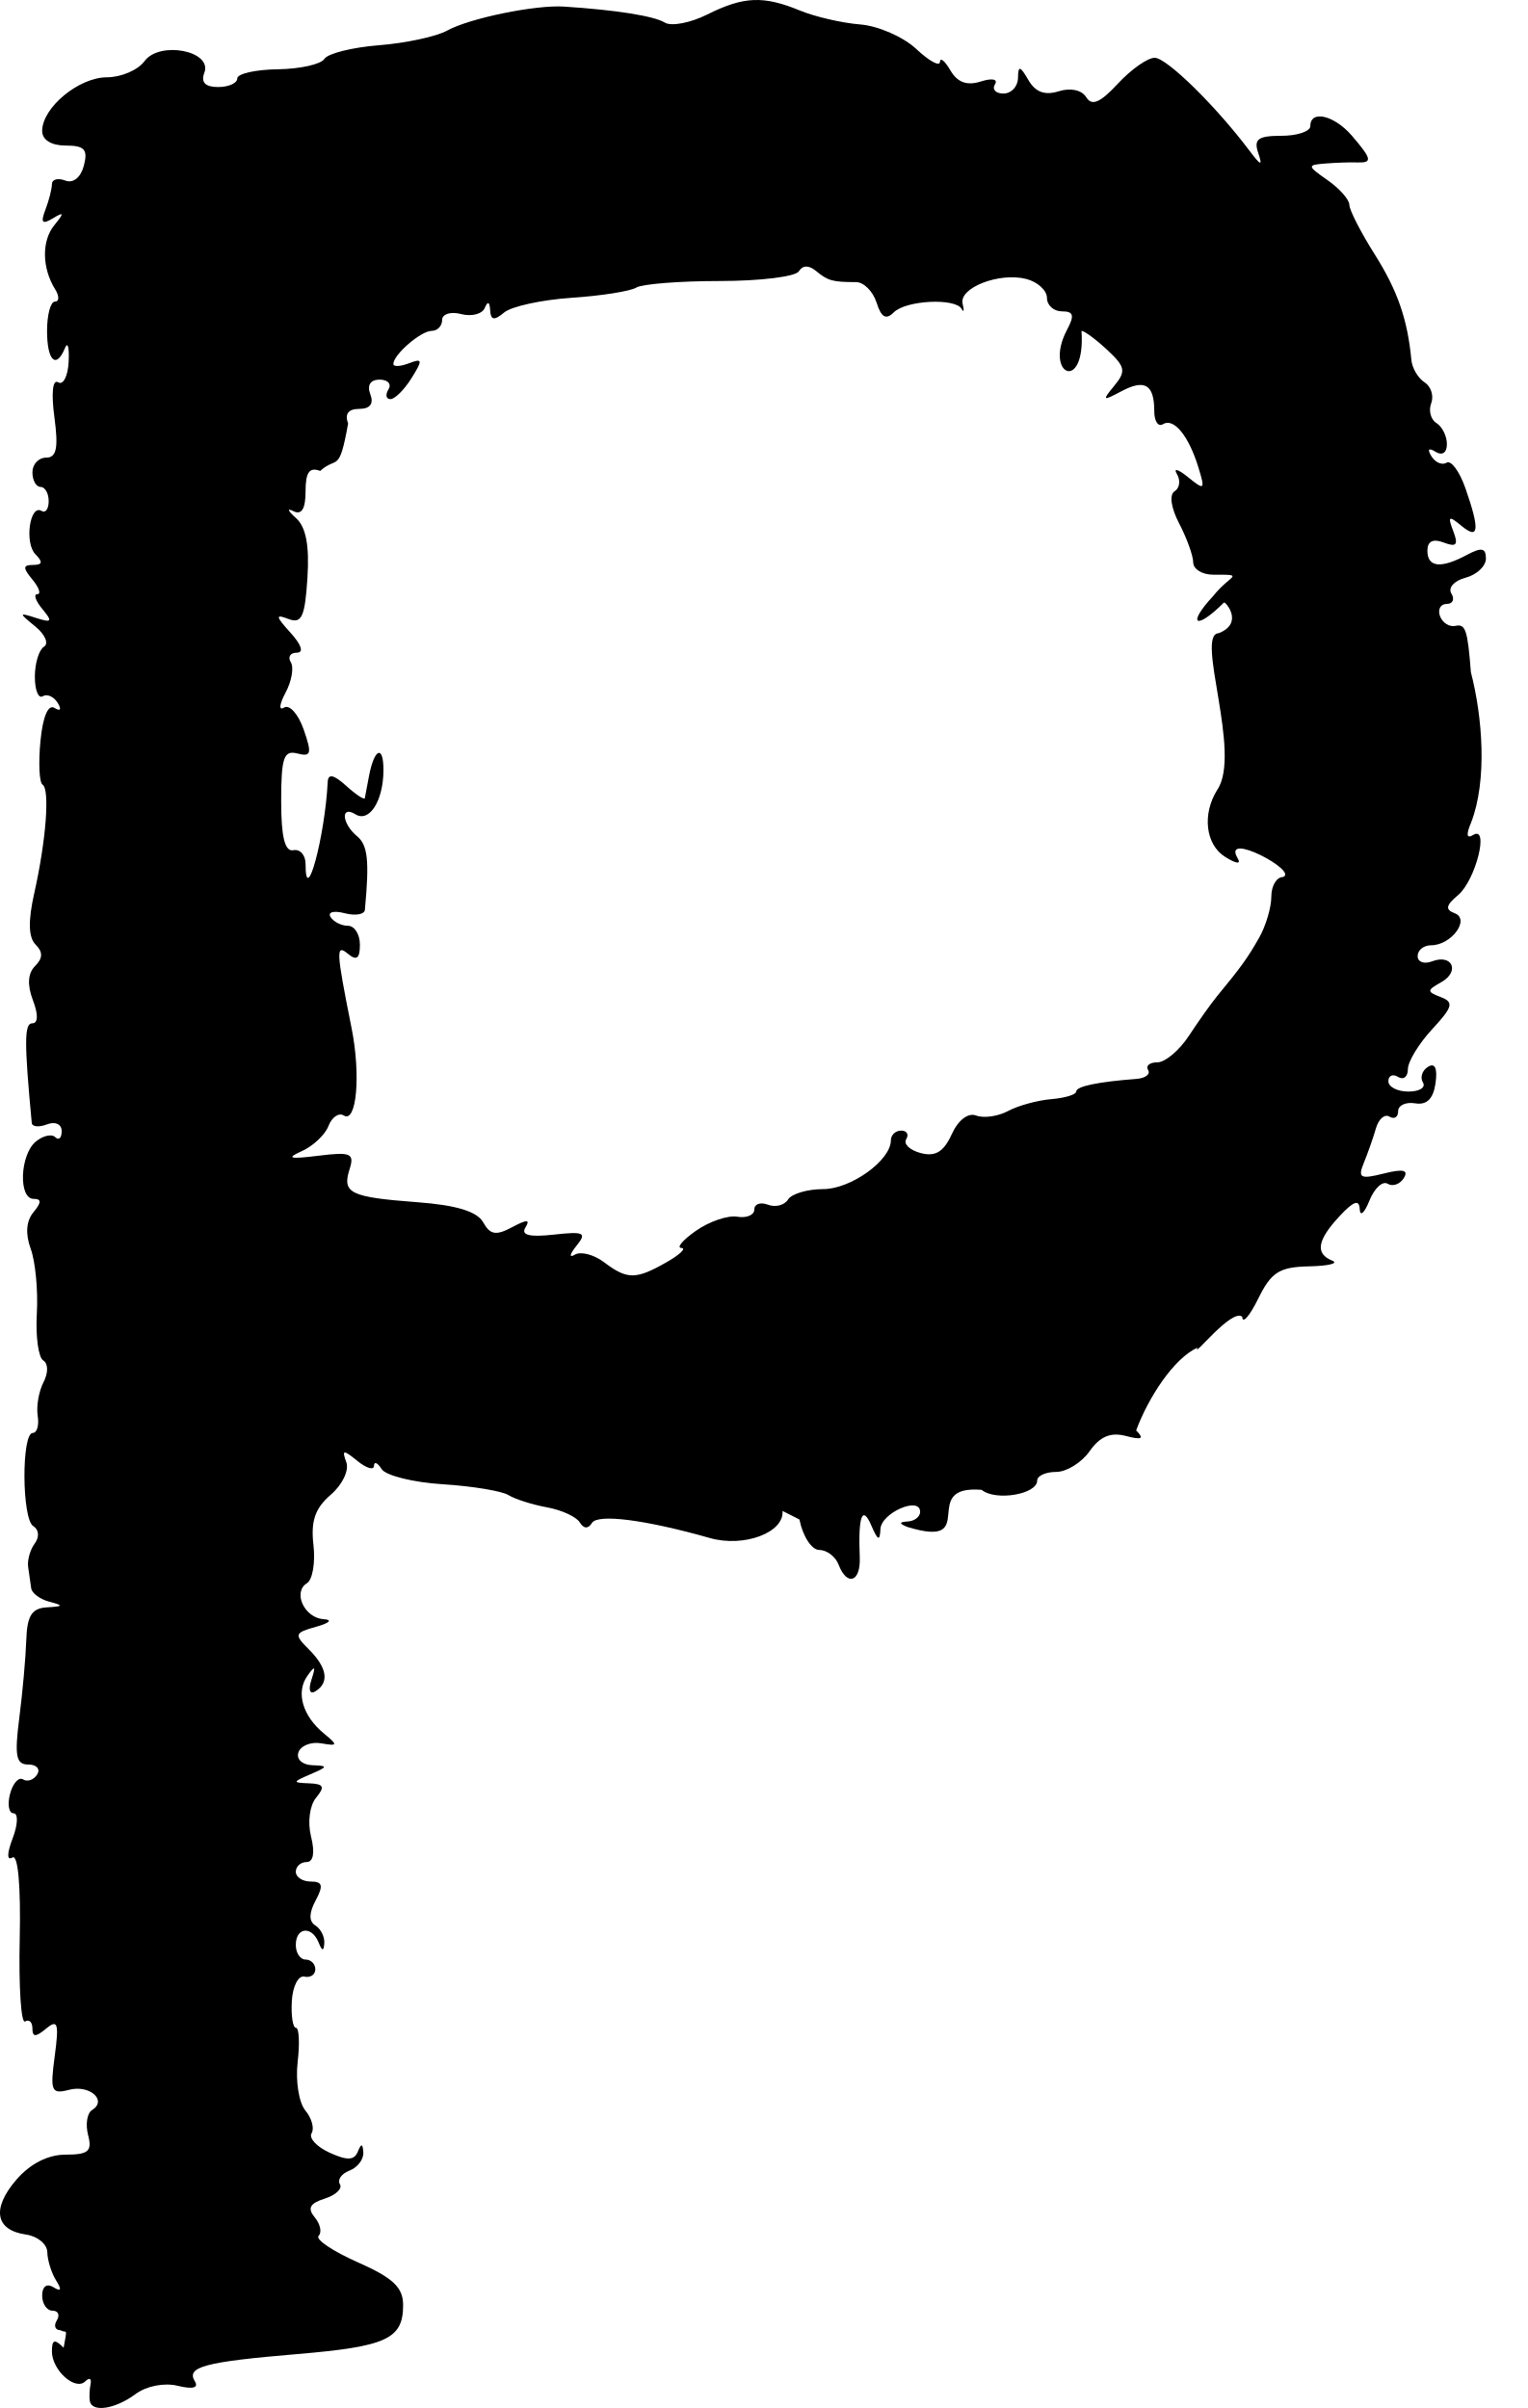
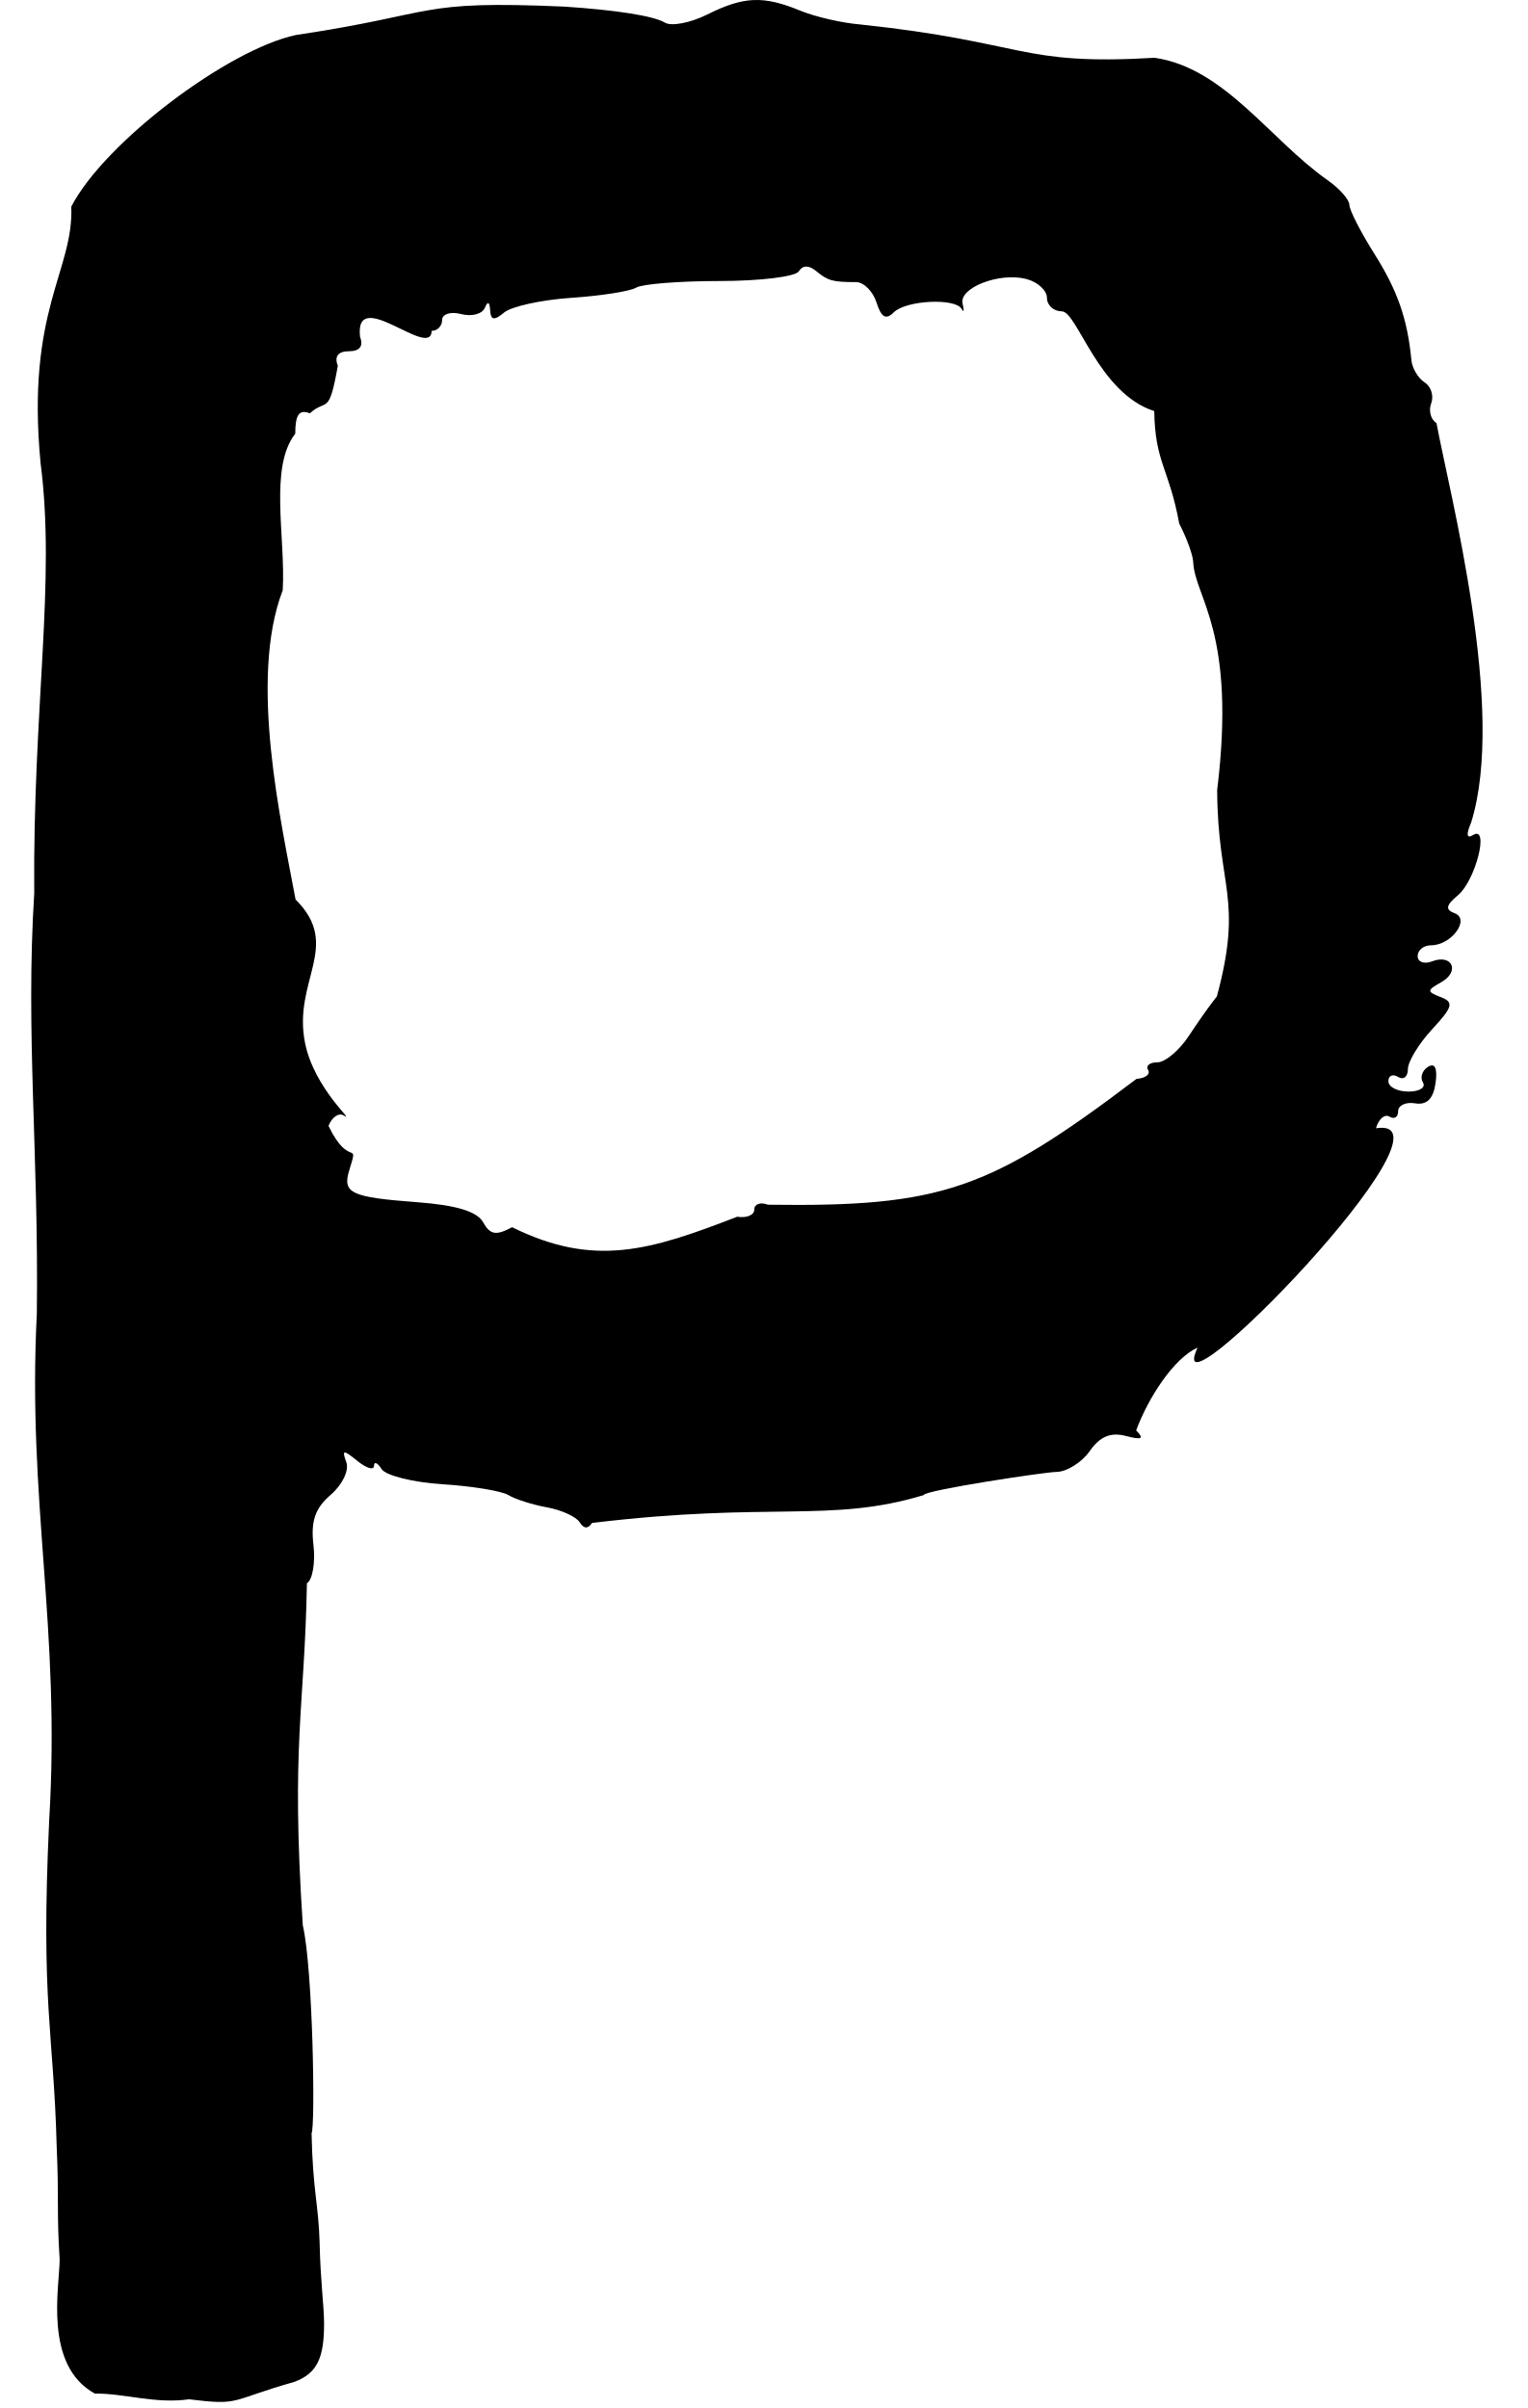
<svg xmlns="http://www.w3.org/2000/svg" id="svg3390" version="1.1" width="589.755" height="930.001" viewBox="0 0 589.755 930.001">
  <defs id="defs3394" />
-   <path style="fill:#000000" d="m 34.67,927.257 c -0.246,-1.554 -0.103,-4.52 0.314,-6.592 0.418,-2.072 -0.497,-2.51 -2.032,-0.974 -3.84,3.84 -12.902,-4.265 -12.902,-11.54 0,-4.622 1.004,-4.938 4.52,-1.422 1.601,-8.462 1.021,-5.325 -1.198,-6.779 -2.072,0 -2.719,-1.695 -1.439,-3.767 1.28,-2.072 0.533,-3.767 -1.661,-3.767 -2.194,0 -3.989,-2.643 -3.989,-5.872 0,-3.48 1.772,-4.777 4.349,-3.185 2.979,1.841 3.307,1.022 1.041,-2.603 -1.819,-2.91 -3.352,-7.833 -3.407,-10.94 -0.055,-3.107 -3.77,-6.173 -8.256,-6.812 -11.835,-1.686 -13.3,-9.988 -3.728,-21.128 5.332,-6.205 12.224,-9.726 19.035,-9.726 8.821,0 10.335,-1.309 8.709,-7.53 -1.083,-4.141 -0.406,-8.496 1.505,-9.677 6.036,-3.73 -0.929,-9.904 -8.838,-7.836 -6.875,1.798 -7.388,0.596 -5.559,-13.039 1.694,-12.633 1.17,-14.319 -3.302,-10.608 -4.067,3.375 -5.316,3.366 -5.316,-0.038 0,-2.448 -1.271,-3.663 -2.825,-2.701 -1.554,0.962 -2.488,-13.392 -2.076,-31.897 0.454,-20.378 -0.656,-32.778 -2.814,-31.445 -2.184,1.35 -2.146,-1.525 0.1,-7.43 2.015,-5.301 2.169,-9.632 0.341,-9.632 -1.826,0 -2.439,-3.371 -1.362,-7.491 1.078,-4.12 3.344,-6.635 5.037,-5.589 1.693,1.046 4.143,0.181 5.444,-1.926 1.301,-2.106 -0.241,-3.828 -3.429,-3.828 -4.726,0 -5.37,-3.302 -3.493,-17.892 1.266,-9.84 2.484,-23.4 2.706,-30.133 0.312,-9.462 2.123,-12.341 7.979,-12.679 6.347,-0.366 6.507,-0.716 0.984,-2.16 -3.625,-0.947 -6.804,-3.293 -7.062,-5.213 -0.259,-1.92 -0.787,-5.609 -1.173,-8.199 -0.386,-2.59 0.756,-6.676 2.537,-9.081 1.875,-2.531 1.634,-5.365 -0.57,-6.727 -4.421,-2.732 -4.586,-35.983 -0.178,-35.983 1.626,0 2.478,-2.966 1.895,-6.592 -0.584,-3.625 0.419,-9.455 2.227,-12.955 1.899,-3.676 1.858,-7.247 -0.098,-8.456 -1.862,-1.151 -2.971,-9.305 -2.463,-18.12 0.507,-8.815 -0.553,-20.048 -2.355,-24.961 -2.123,-5.786 -1.76,-10.762 1.031,-14.125 3.146,-3.791 3.168,-5.192 0.08,-5.192 -5.927,0 -5.289,-17.03 0.827,-22.106 2.78,-2.307 6.17,-3.08 7.533,-1.717 1.363,1.363 2.478,0.319 2.478,-2.319 0,-2.717 -2.45,-3.857 -5.65,-2.629 -3.107,1.193 -5.764,0.95 -5.904,-0.539 -2.935,-31.248 -2.9,-38.49 0.186,-38.49 2.284,0 2.378,-3.344 0.251,-8.938 -2.245,-5.905 -1.958,-10.379 0.846,-13.183 3.031,-3.031 3.085,-5.404 0.191,-8.3 -2.759,-2.759 -2.926,-9.077 -0.522,-19.775 4.584,-20.394 6.101,-40.213 3.214,-41.997 -1.254,-0.775 -1.623,-8.307 -0.819,-16.737 0.902,-9.464 2.975,-14.392 5.417,-12.883 2.33,1.44 2.835,0.632 1.229,-1.966 -1.499,-2.425 -4.092,-3.566 -5.761,-2.534 -1.67,1.032 -3.036,-2.361 -3.036,-7.541 0,-5.179 1.585,-10.396 3.521,-11.593 1.937,-1.197 0.454,-4.694 -3.296,-7.772 -6.54,-5.368 -6.527,-5.503 0.307,-3.319 6.03,1.927 6.393,1.396 2.364,-3.459 -2.618,-3.155 -3.498,-5.736 -1.955,-5.736 1.543,0 0.696,-2.542 -1.883,-5.65 -3.766,-4.538 -3.709,-5.65 0.292,-5.65 3.579,0 3.832,-1.15 0.897,-4.084 -4.353,-4.353 -2.192,-19.58 2.378,-16.756 1.491,0.921 2.711,-0.793 2.711,-3.809 0,-3.016 -1.412,-5.484 -3.139,-5.484 -1.726,0 -3.139,-2.542 -3.139,-5.65 0,-3.107 2.381,-5.65 5.292,-5.65 4.032,0 4.792,-3.724 3.193,-15.643 -1.252,-9.339 -0.671,-14.762 1.443,-13.456 1.948,1.204 3.775,-2.351 4.06,-7.898 0.286,-5.548 -0.344,-7.968 -1.398,-5.378 -3.407,8.365 -6.94,5.009 -6.94,-6.592 0,-6.215 1.371,-11.3 3.047,-11.3 1.676,0 1.725,-2.119 0.108,-4.708 -5.135,-8.229 -5.297,-18.688 -0.383,-24.758 3.938,-4.865 3.837,-5.323 -0.588,-2.655 -4.063,2.449 -4.742,1.644 -2.825,-3.352 1.388,-3.617 2.523,-8.079 2.523,-9.916 0,-1.837 2.32,-2.45 5.155,-1.362 3.058,1.174 5.979,-1.172 7.181,-5.768 1.63,-6.233 0.254,-7.746 -7.038,-7.746 -5.546,0 -9.064,-2.193 -9.064,-5.65 0,-8.989 14.158,-20.717 25.01,-20.717 5.469,0 11.985,-2.792 14.481,-6.205 5.843,-7.99 26.379,-4.011 23.12,4.48 -1.407,3.666 0.359,5.492 5.308,5.492 4.078,0 7.415,-1.495 7.415,-3.323 0,-1.827 7.04,-3.42 15.645,-3.539 8.605,-0.119 16.7,-1.924 17.99,-4.011 1.29,-2.087 10.787,-4.46 21.106,-5.274 10.318,-0.814 22.139,-3.354 26.268,-5.644 8.609,-4.776 34.057,-10.004 45.174,-9.281 20.106,1.307 34.775,3.637 38.881,6.175 2.492,1.54 9.855,0.145 16.362,-3.102 14.113,-7.041 21.69,-7.366 35.853,-1.54 5.832,2.399 16.29,4.813 23.24,5.364 6.95,0.551 16.696,4.816 21.658,9.478 4.962,4.662 9.073,6.909 9.136,4.994 0.063,-1.915 1.884,-0.441 4.046,3.275 2.694,4.63 6.364,5.985 11.657,4.305 4.457,-1.415 6.799,-0.953 5.536,1.09 -1.204,1.948 0.279,3.542 3.295,3.542 3.016,0 5.536,-2.684 5.599,-5.964 0.095,-4.96 0.776,-4.826 4.046,0.793 2.694,4.629 6.364,5.985 11.656,4.305 4.573,-1.451 8.922,-0.513 10.661,2.3 2.162,3.499 5.38,2.115 12.203,-5.247 5.097,-5.499 11.494,-9.999 14.217,-9.999 4.616,0 23.509,18.512 36.52,35.783 4.534,6.019 5.227,6.208 3.447,0.942 -1.791,-5.298 -0.035,-6.592 8.953,-6.592 6.15,0 11.182,-1.695 11.182,-3.767 0,-6.37 9.274,-4.178 16.113,3.81 7.733,9.032 7.984,10.475 1.779,10.245 -2.59,-0.095 -8.052,0.093 -12.138,0.419 -7.062,0.564 -7.016,0.883 0.942,6.457 4.604,3.225 8.371,7.496 8.371,9.491 0,1.995 4.386,10.576 9.748,19.069 8.855,14.027 12.724,25.171 14.204,40.909 0.292,3.107 2.58,6.966 5.083,8.575 2.504,1.609 3.659,5.251 2.568,8.094 -1.091,2.843 -0.173,6.288 2.04,7.656 2.213,1.368 4.023,5.029 4.023,8.137 0,3.312 -1.8,4.538 -4.349,2.962 -2.716,-1.678 -3.325,-1.032 -1.623,1.722 1.499,2.425 4.138,3.537 5.865,2.47 1.727,-1.067 5,3.396 7.273,9.917 5.629,16.147 5.193,20.069 -1.603,14.429 -4.852,-4.027 -5.332,-3.707 -3.113,2.076 2.046,5.333 1.237,6.305 -3.68,4.418 -4.131,-1.585 -6.304,-0.512 -6.304,3.113 0,6.501 5.185,7.054 15.314,1.632 5.612,-3.003 7.286,-2.671 7.286,1.444 0,2.939 -3.561,6.274 -7.912,7.412 -4.357,1.139 -6.796,3.876 -5.428,6.089 1.367,2.211 0.548,4.02 -1.818,4.02 -2.366,0 -3.526,2.119 -2.576,4.708 0.949,2.59 3.633,4.285 5.964,3.767 3.891,-0.865 4.7,1.564 5.964,17.896 4.487,17.266 6.388,41.713 0.094,58.055 -2.007,4.668 -1.739,6.368 0.762,4.822 6.383,-3.945 0.98,17.543 -5.844,23.242 -4.685,3.913 -4.993,5.575 -1.29,6.958 6.158,2.3 -1.246,12.385 -9.093,12.385 -2.854,0 -5.189,1.876 -5.189,4.17 0,2.293 2.488,3.215 5.529,2.048 7.868,-3.019 10.932,3.927 3.554,8.056 -5.587,3.127 -5.599,3.645 -0.131,5.743 5.124,1.966 4.629,3.797 -3.354,12.411 -5.151,5.558 -9.365,12.5 -9.365,15.427 0,2.927 -1.695,4.275 -3.767,2.994 -2.072,-1.28 -3.767,-0.533 -3.767,1.661 0,2.194 3.49,3.989 7.756,3.989 4.266,0 6.78,-1.578 5.589,-3.506 -1.192,-1.929 -0.302,-4.659 1.978,-6.068 2.674,-1.653 3.698,0.594 2.886,6.331 -0.855,6.039 -3.374,8.538 -7.85,7.786 -3.625,-0.609 -6.592,0.763 -6.592,3.047 0,2.285 -1.502,3.226 -3.338,2.091 -1.836,-1.135 -4.186,0.884 -5.223,4.486 -1.036,3.602 -3.138,9.602 -4.671,13.332 -2.415,5.877 -1.39,6.432 7.668,4.159 7.488,-1.879 9.687,-1.382 7.749,1.754 -1.488,2.408 -4.298,3.393 -6.244,2.191 -1.946,-1.203 -5.111,1.736 -7.034,6.53 -1.923,4.794 -3.603,6.279 -3.735,3.298 -0.171,-3.902 -2.347,-3.155 -7.772,2.668 -8.67,9.306 -9.523,14.504 -2.825,17.206 2.59,1.045 -1.436,2.034 -8.946,2.197 -11.523,0.251 -14.596,2.208 -19.689,12.539 -3.319,6.733 -6.073,9.859 -6.12,6.947 -4.029,-3.548 -19.766,16.774 -17.256,11.886 -9.276,4.213 -19.058,19.397 -23.72,31.994 3.235,3.235 2.236,3.767 -4.003,2.136 -5.852,-1.531 -9.977,0.203 -13.939,5.861 -3.095,4.419 -8.921,8.034 -12.947,8.034 -4.026,0 -7.32,1.497 -7.32,3.327 0,5.346 -16.1,8.037 -21.462,3.587 -24.817,-2.037 0.009,23.12 -28.681,14.335 -3.295,-1.341 -3.232,-1.9 0.236,-2.119 2.59,-0.163 4.708,-1.834 4.708,-3.711 0,-6.179 -15.06,0.381 -15.331,6.678 -0.206,4.76 -0.997,4.448 -3.502,-1.381 -3.497,-8.138 -5.142,-3.639 -4.477,12.242 0.402,9.576 -4.894,11.403 -8.186,2.825 -1.193,-3.107 -4.552,-5.65 -7.465,-5.65 -2.92,0 -6.354,-5.283 -7.652,-11.771 0,0 0,0 -6.52,-3.296 0.694,8.364 -14.915,14.196 -28.024,10.472 -24.957,-7.089 -43.336,-9.441 -45.568,-5.83 -1.464,2.368 -3.158,2.281 -4.718,-0.244 -1.339,-2.166 -7.032,-4.773 -12.65,-5.791 -5.619,-1.019 -12.311,-3.147 -14.871,-4.729 -2.56,-1.582 -13.972,-3.464 -25.361,-4.182 -11.388,-0.718 -22.008,-3.354 -23.599,-5.859 -1.592,-2.504 -2.92,-3.074 -2.951,-1.267 -0.033,1.807 -2.918,0.96 -6.413,-1.883 -5.456,-4.438 -6.062,-4.37 -4.28,0.48 1.155,3.144 -1.52,8.735 -6.029,12.605 -6.013,5.16 -7.732,10.149 -6.66,19.33 0.795,6.807 -0.338,13.477 -2.518,14.824 -5.596,3.458 -0.947,13.433 6.47,13.883 3.544,0.216 2.316,1.459 -2.873,2.911 -8.434,2.36 -8.629,2.968 -2.825,8.772 7.075,7.075 7.964,12.796 2.513,16.165 -2.184,1.349 -2.816,-0.505 -1.528,-4.486 1.72,-5.317 1.378,-5.637 -1.578,-1.479 -4.516,6.353 -1.903,15.435 6.414,22.292 5.474,4.513 5.369,4.88 -1.077,3.767 -3.928,-0.678 -7.883,0.885 -8.789,3.474 -0.911,2.606 1.437,4.827 5.259,4.973 6.266,0.241 6.208,0.564 -0.628,3.502 -7.01,3.012 -7.043,3.256 -0.48,3.502 5.621,0.211 6.161,1.339 2.663,5.554 -2.5,3.013 -3.334,9.498 -1.936,15.067 1.536,6.12 0.892,9.777 -1.721,9.777 -2.296,0 -4.175,1.695 -4.175,3.767 0,2.072 2.602,3.767 5.783,3.767 4.555,0 4.953,1.551 1.873,7.305 -2.6,4.858 -2.644,8.087 -0.133,9.639 2.077,1.284 3.643,4.353 3.479,6.82 -0.213,3.235 -0.827,3.173 -2.197,-0.223 -2.646,-6.558 -8.805,-5.9 -8.805,0.942 0,3.107 1.695,5.65 3.767,5.65 2.072,0 3.767,1.695 3.767,3.767 0,2.072 -1.907,3.343 -4.238,2.825 -2.331,-0.518 -4.505,3.72 -4.833,9.417 -0.327,5.697 0.392,10.358 1.598,10.358 1.206,0 1.498,5.956 0.648,13.235 -0.85,7.279 0.484,15.68 2.964,18.668 2.48,2.988 3.569,6.955 2.42,8.814 -1.149,1.859 1.983,5.236 6.96,7.504 6.774,3.086 9.511,2.988 10.884,-0.391 1.342,-3.302 1.915,-3.218 2.132,0.313 0.163,2.655 -2.235,5.798 -5.331,6.986 -3.096,1.188 -4.766,3.555 -3.712,5.261 1.054,1.705 -1.588,4.213 -5.87,5.572 -5.741,1.822 -6.753,3.716 -3.854,7.209 2.163,2.606 2.838,5.833 1.5,7.171 -1.338,1.338 5.457,5.923 15.099,10.188 13.632,6.03 17.532,9.708 17.532,16.534 0,13.105 -6.308,16.021 -40.966,18.943 -35.695,3.009 -42.897,4.933 -39.434,10.536 1.547,2.503 -0.844,3.122 -6.613,1.71 -5.242,-1.283 -12.107,0.068 -16.348,3.217 -7.875,5.847 -16.895,7.18 -17.618,2.604 z M 257.349,487.5 c 5.179,-2.961 7.768,-5.443 5.754,-5.516 -2.015,-0.073 0.528,-3.071 5.65,-6.661 5.122,-3.59 12.279,-6.026 15.905,-5.413 3.625,0.613 6.592,-0.634 6.592,-2.771 0,-2.137 2.371,-2.975 5.269,-1.863 2.898,1.112 6.388,0.211 7.756,-2.002 1.368,-2.213 7.472,-4.023 13.564,-4.023 10.707,0 26.144,-11.12 26.144,-18.833 0,-2.072 1.795,-3.767 3.989,-3.767 2.194,0 3.06,1.502 1.926,3.338 -1.135,1.836 1.405,4.245 5.643,5.354 5.631,1.473 8.844,-0.48 11.929,-7.251 2.528,-5.548 6.329,-8.457 9.474,-7.251 2.889,1.108 8.429,0.315 12.313,-1.764 3.883,-2.078 11.388,-4.137 16.677,-4.575 5.289,-0.438 9.616,-1.761 9.616,-2.939 0,-1.997 8.253,-3.727 23.265,-4.877 3.473,-0.266 5.492,-1.816 4.486,-3.443 -1.006,-1.628 0.618,-2.959 3.61,-2.959 2.992,0 8.464,-4.617 12.162,-10.26 3.698,-5.643 8.554,-12.482 10.792,-15.197 9.378,-11.379 11.835,-14.793 16.31,-22.662 2.59,-4.553 4.708,-11.691 4.708,-15.863 0,-4.171 2.019,-7.584 4.487,-7.584 6.349,-2.161 -23.811,-18.117 -17.498,-7.255 1.488,2.407 -0.463,2.194 -4.818,-0.525 -7.555,-4.718 -8.948,-16.427 -3.077,-25.854 9.647,-13.949 -8.605,-60.318 0.593,-60.532 9.878,-3.898 2.593,-12.221 2.041,-11.861 -10.89,10.89 -14.557,8.642 -4.141,-2.538 6.505,-8.249 12.825,-8.201 -0.04,-8.201 -4.224,0 -7.69,-2.119 -7.703,-4.708 -0.011,-2.59 -2.44,-9.341 -5.394,-15.003 -3.194,-6.123 -3.923,-11.189 -1.799,-12.502 1.964,-1.214 2.371,-4.209 0.904,-6.655 -1.467,-2.446 0.444,-1.919 4.249,1.172 6.441,5.235 6.718,4.976 4.029,-3.767 -3.769,-12.252 -9.513,-19.24 -13.692,-16.657 -1.837,1.135 -3.34,-1.143 -3.34,-5.064 0,-10.282 -3.655,-12.472 -12.737,-7.634 -7.244,3.859 -7.493,3.661 -2.702,-2.147 4.61,-5.587 4.272,-7.335 -2.667,-13.8 -4.37,-4.071 -8.864,-7.402 -9.986,-7.402 1.629,24.207 -14.656,17.058 -5.675,-0.248 3.068,-5.733 2.666,-7.286 -1.883,-7.286 -3.18,0 -5.782,-2.345 -5.782,-5.211 0,-2.866 -3.572,-6.145 -7.938,-7.286 -10.39,-2.717 -26.147,3.395 -24.624,9.552 0.657,2.656 0.483,3.558 -0.386,2.004 -2.417,-4.322 -21.512,-3.359 -26.191,1.321 -3.017,3.017 -4.83,1.991 -6.657,-3.767 -1.381,-4.352 -4.94,-7.912 -7.907,-7.912 -9.06,0 -10.882,-0.505 -15.419,-4.27 -2.815,-2.336 -5.197,-2.297 -6.685,0.11 -1.271,2.057 -14.992,3.74 -30.49,3.74 -15.498,0 -30.03,1.145 -32.294,2.544 -2.264,1.399 -13.501,3.171 -24.973,3.938 -11.471,0.767 -23.17,3.314 -25.997,5.66 -3.913,3.248 -5.21,3.032 -5.437,-0.904 -0.186,-3.246 -0.954,-3.567 -2.064,-0.861 -0.972,2.37 -5.075,3.443 -9.119,2.386 -4.051,-1.059 -7.353,-0.033 -7.353,2.283 0,2.313 -1.816,4.206 -4.036,4.206 -4.166,0 -14.798,9.194 -14.798,12.796 0,1.119 2.71,0.994 6.023,-0.277 5.273,-2.023 5.395,-1.306 0.977,5.768 -2.775,4.444 -6.433,8.079 -8.129,8.079 -1.696,0 -2.035,-1.695 -0.755,-3.767 1.28,-2.072 -0.261,-3.767 -3.426,-3.767 -3.567,0 -4.93,2.147 -3.586,5.65 1.407,3.668 -0.095,5.65 -4.288,5.65 -4.191,0 -5.695,1.982 -4.288,5.65 -3.522,19.68 -4.207,12.343 -10.779,18.312 -4.152,-1.593 -5.65,0.495 -5.65,7.874 0,6.794 -1.523,9.271 -4.708,7.657 -2.59,-1.312 -2.166,-0.141 0.942,2.603 3.919,3.459 5.294,10.567 4.489,23.198 -0.961,15.063 -2.226,17.802 -7.322,15.846 -5.148,-1.975 -5.016,-1.099 0.803,5.331 4.273,4.721 5.197,7.695 2.392,7.695 -2.515,0 -3.547,1.66 -2.293,3.689 1.254,2.029 0.337,7.318 -2.037,11.754 -2.419,4.52 -2.657,7.04 -0.541,5.732 2.077,-1.283 5.478,2.55 7.558,8.518 3.241,9.297 2.889,10.619 -2.458,9.228 -5.229,-1.36 -6.241,1.613 -6.241,18.336 0,13.959 1.416,19.676 4.708,19.018 2.59,-0.518 4.708,1.883 4.708,5.336 0,17.199 7.5,-10.613 8.553,-31.718 0.163,-3.283 2.342,-2.818 7.141,1.525 3.798,3.437 7.035,5.563 7.194,4.724 0.158,-0.839 0.879,-4.647 1.601,-8.462 2.053,-10.851 5.651,-12.245 5.587,-2.166 -0.075,11.755 -5.481,20.197 -10.821,16.896 -5.824,-3.599 -5.271,3.568 0.654,8.486 4.133,3.43 4.772,9.487 2.997,28.418 -0.168,1.795 -3.698,2.377 -7.845,1.293 -4.146,-1.084 -6.589,-0.434 -5.428,1.444 1.161,1.879 4.19,3.415 6.731,3.415 2.541,0 4.621,3.296 4.621,7.325 0,5.282 -1.264,6.275 -4.534,3.562 -4.813,-3.994 -4.698,-1.51 1.324,28.663 3.6,18.038 1.938,36.772 -2.992,33.725 -1.945,-1.202 -4.608,0.606 -5.918,4.018 -1.309,3.412 -5.959,7.801 -10.332,9.753 -6.173,2.755 -4.75,3.152 6.362,1.774 12.625,-1.565 14.051,-0.947 12.088,5.236 -2.931,9.234 0.221,10.759 26.258,12.714 14.982,1.125 22.993,3.57 25.321,7.729 2.719,4.859 4.973,5.245 11.192,1.917 5.764,-3.085 7.102,-3.06 5.152,0.095 -1.831,2.963 1.488,3.81 10.879,2.775 11.833,-1.304 12.924,-0.761 8.772,4.368 -2.608,3.222 -2.873,4.739 -0.588,3.372 2.284,-1.367 7.369,-0.05 11.3,2.924 8.912,6.746 12.294,6.746 24.097,-7.3e-4 z M 131.427,292.815 c 2e-5,-8e-5 2.5e-4,-4e-5 2.2e-4,-1.2e-4 z" id="path3400" />
+   <path style="fill:#000000" d="m 23.037,872.55 c -1.198,-17.895 -0.212,-22.709 -1.15,-43.565 -1.169,-44.633 -6.223,-54.726 -2.9,-125.824 4.49,-74.749 -8.473,-122.968 -4.764,-195.866 0.756,-62.244 -4.395,-108.163 -1.007,-162.274 -0.585,-71.825 8.384,-120.469 2.447,-166.205 C 9.994,119.75 28.492,104.614 27.528,79.801 40.324,54.985 88.095,19.067 114.24,13.527 170.378,5.129 160.118,0.046 217.801,2.547 c 20.106,1.307 34.775,3.637 38.881,6.175 2.492,1.54 9.855,0.145 16.362,-3.102 14.113,-7.041 21.69,-7.366 35.853,-1.54 5.832,2.399 16.29,4.813 23.24,5.364 64.717,6.87 61.104,15.954 113.711,12.873 26.999,3.92 44.475,31.611 66.797,47.297 4.604,3.225 8.371,7.496 8.371,9.491 0,1.995 4.386,10.576 9.748,19.069 8.855,14.027 12.724,25.171 14.204,40.909 0.292,3.107 2.58,6.966 5.083,8.575 2.504,1.609 3.659,5.251 2.568,8.094 -1.091,2.843 -0.173,6.288 2.04,7.656 5.171,27.717 27.022,110.571 13.377,154.268 -2.007,4.668 -1.739,6.368 0.762,4.822 6.383,-3.945 0.98,17.543 -5.844,23.242 -4.685,3.913 -4.993,5.575 -1.29,6.958 6.158,2.3 -1.246,12.385 -9.093,12.385 -2.854,0 -5.189,1.876 -5.189,4.17 0,2.293 2.488,3.215 5.529,2.048 7.868,-3.019 10.932,3.927 3.554,8.056 -5.587,3.127 -5.599,3.645 -0.131,5.743 5.124,1.966 4.629,3.797 -3.354,12.411 -5.151,5.558 -9.365,12.5 -9.365,15.427 0,2.927 -1.695,4.275 -3.767,2.994 -2.072,-1.28 -3.767,-0.533 -3.767,1.661 0,2.194 3.49,3.989 7.756,3.989 4.266,0 6.78,-1.578 5.589,-3.506 -1.192,-1.929 -0.302,-4.659 1.978,-6.068 2.674,-1.653 3.698,0.594 2.886,6.331 -0.855,6.039 -3.374,8.538 -7.85,7.786 -3.625,-0.609 -6.592,0.763 -6.592,3.047 0,2.285 -1.502,3.226 -3.338,2.091 -1.836,-1.135 -4.186,0.884 -5.223,4.486 35.951,-5.644 -84.203,117.714 -68.876,84.707 -9.276,4.213 -19.058,19.397 -23.72,31.994 3.235,3.235 2.236,3.767 -4.003,2.136 -5.852,-1.531 -9.977,0.203 -13.939,5.861 -3.095,4.419 -8.921,8.034 -12.947,8.034 -4.026,0 -51.168,7.119 -51.168,8.949 -35.928,10.887 -59.011,2.403 -128.074,10.76 -1.464,2.368 -3.158,2.281 -4.718,-0.244 -1.339,-2.166 -7.032,-4.773 -12.65,-5.791 -5.619,-1.019 -12.311,-3.147 -14.871,-4.729 -2.56,-1.582 -13.972,-3.464 -25.361,-4.182 -11.388,-0.718 -22.008,-3.354 -23.599,-5.859 -1.592,-2.504 -2.92,-3.074 -2.951,-1.267 -0.033,1.807 -2.918,0.96 -6.413,-1.883 -5.456,-4.438 -6.062,-4.37 -4.28,0.48 1.155,3.144 -1.52,8.735 -6.029,12.605 -6.013,5.16 -7.732,10.149 -6.66,19.33 0.795,6.807 -0.338,13.477 -2.518,14.824 -0.919,49.202 -6.199,61.903 -1.596,132.072 3.954,16.921 4.868,77.674 3.396,80.351 0.406,21.698 2.715,27.818 3.101,42.255 0.308,14.903 1.72,24.453 1.72,31.279 0,13.105 -2.586,19.141 -11.405,22.46 -25.573,7.251 -20.495,9.248 -40.765,6.747 C 59.918,928.512 47.698,924.251 36.64,924.445 16.711,913.51 22.984,883.302 23.037,872.55 Z M 284.657,469.91 c 3.625,0.613 6.592,-0.634 6.592,-2.771 0,-2.137 2.371,-2.975 5.269,-1.863 66.877,0.922 85.575,-5.589 142.296,-48.589 3.473,-0.266 5.492,-1.816 4.486,-3.443 -1.006,-1.628 0.618,-2.959 3.61,-2.959 2.992,0 8.464,-4.617 12.162,-10.26 3.698,-5.643 8.554,-12.482 10.792,-15.197 10.292,-38.184 0.27,-41.931 0.112,-79.743 7.487,-61.003 -8.497,-74.139 -9.25,-87.84 -0.011,-2.59 -2.44,-9.341 -5.394,-15.003 -3.947,-21.474 -9.361,-23.537 -9.65,-43.472 -21.543,-6.895 -29.736,-38.432 -35.651,-38.517 -3.18,0 -5.782,-2.345 -5.782,-5.211 0,-2.866 -3.572,-6.145 -7.938,-7.286 -10.39,-2.717 -26.147,3.395 -24.624,9.552 0.657,2.656 0.483,3.558 -0.386,2.004 -2.417,-4.322 -21.512,-3.359 -26.191,1.321 -3.017,3.017 -4.83,1.991 -6.657,-3.767 -1.381,-4.352 -4.94,-7.912 -7.907,-7.912 -9.06,0 -10.882,-0.505 -15.419,-4.27 -2.815,-2.336 -5.197,-2.297 -6.685,0.11 -1.271,2.057 -14.992,3.74 -30.49,3.74 -15.498,0 -30.03,1.145 -32.294,2.544 -2.264,1.399 -13.501,3.171 -24.973,3.938 -11.471,0.767 -23.17,3.314 -25.997,5.66 -3.913,3.248 -5.21,3.032 -5.437,-0.904 -0.186,-3.246 -0.954,-3.567 -2.064,-0.861 -0.972,2.37 -5.075,3.443 -9.119,2.386 -4.051,-1.059 -7.353,-0.033 -7.353,2.283 0,2.313 -1.816,4.206 -4.036,4.206 -0.27,11.354 -29.827,-17.739 -27.668,2.223 1.407,3.668 -0.095,5.65 -4.288,5.65 -4.191,0 -5.695,1.982 -4.288,5.65 -3.522,19.68 -4.207,12.343 -10.779,18.312 -4.152,-1.593 -5.65,0.495 -5.65,7.874 -10.203,13.043 -3.658,40.086 -4.843,60.488 -13.276,34.425 -0.462,90.091 4.96,119.408 18.061,17.93 -1.149,31.235 3.645,55.333 3.6,18.038 19.927,31.15 14.997,28.103 -1.945,-1.202 -4.608,0.606 -5.918,4.018 8.119,16.763 11.742,4.891 8.119,16.763 -2.931,9.234 0.221,10.759 26.258,12.714 14.982,1.125 22.993,3.57 25.321,7.729 2.719,4.859 4.973,5.245 11.192,1.917 31.771,15.703 53.358,8.947 86.919,-4.056 z" id="path3400" />
</svg>
